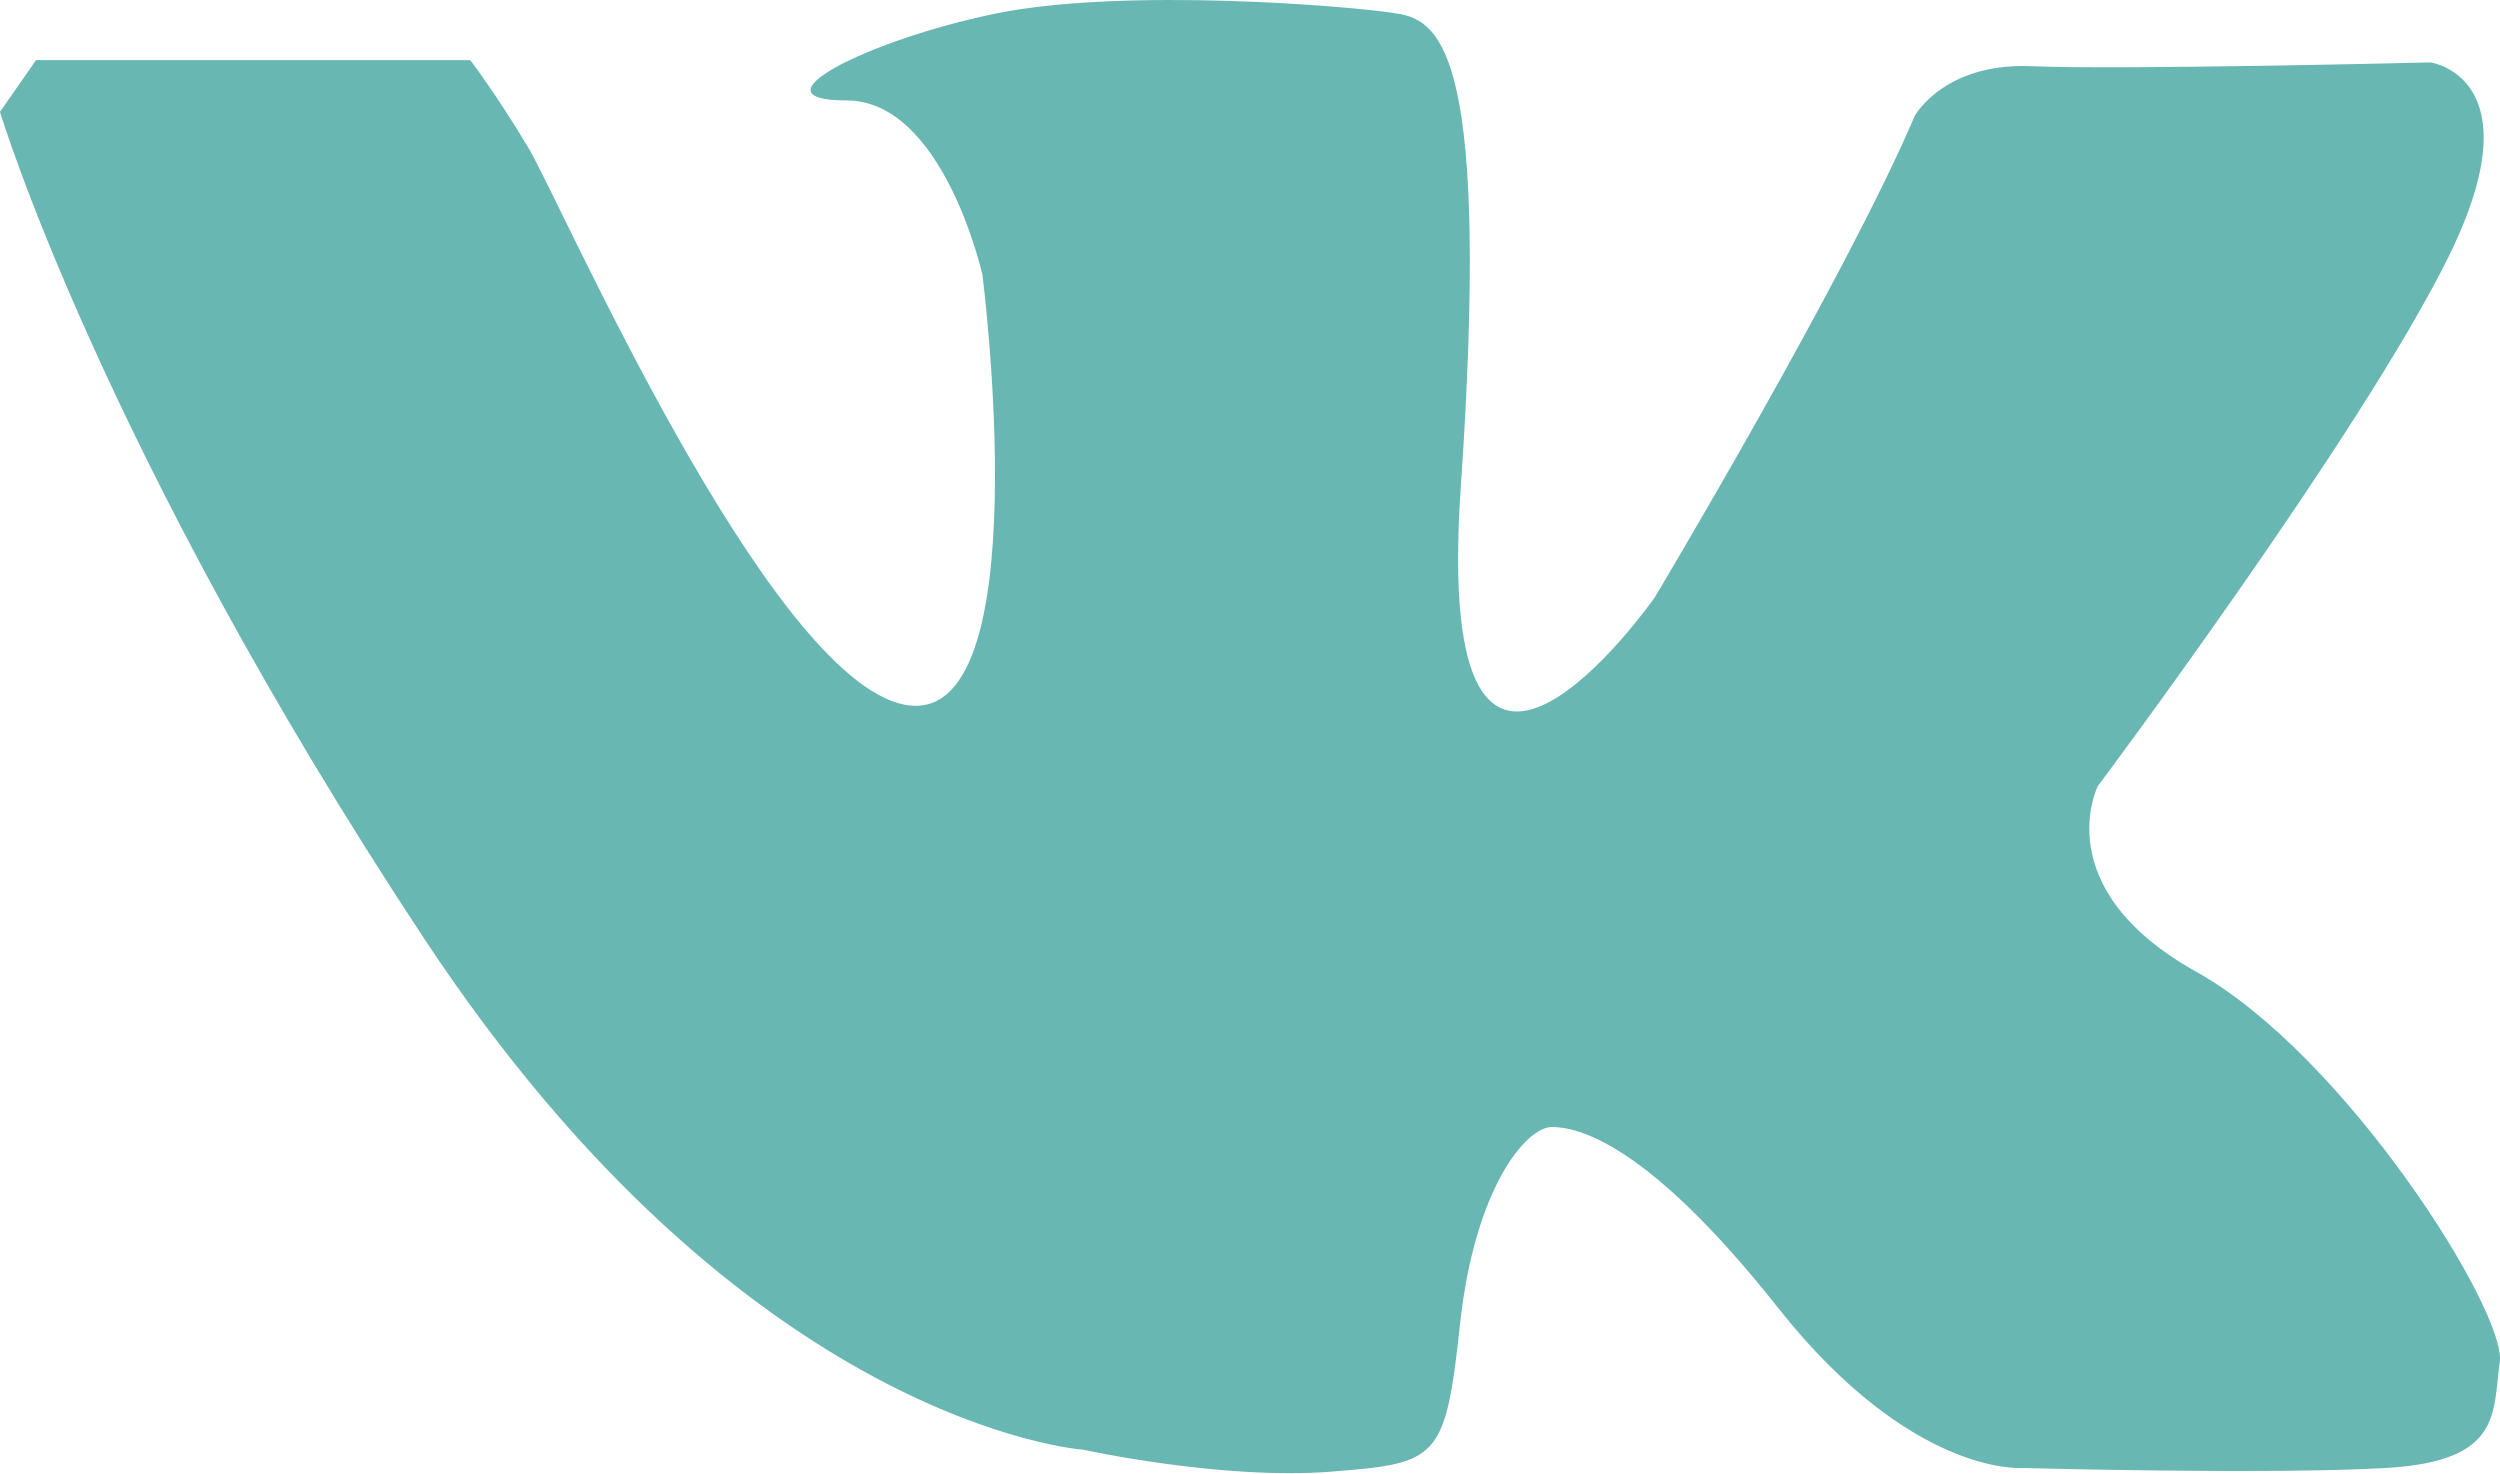
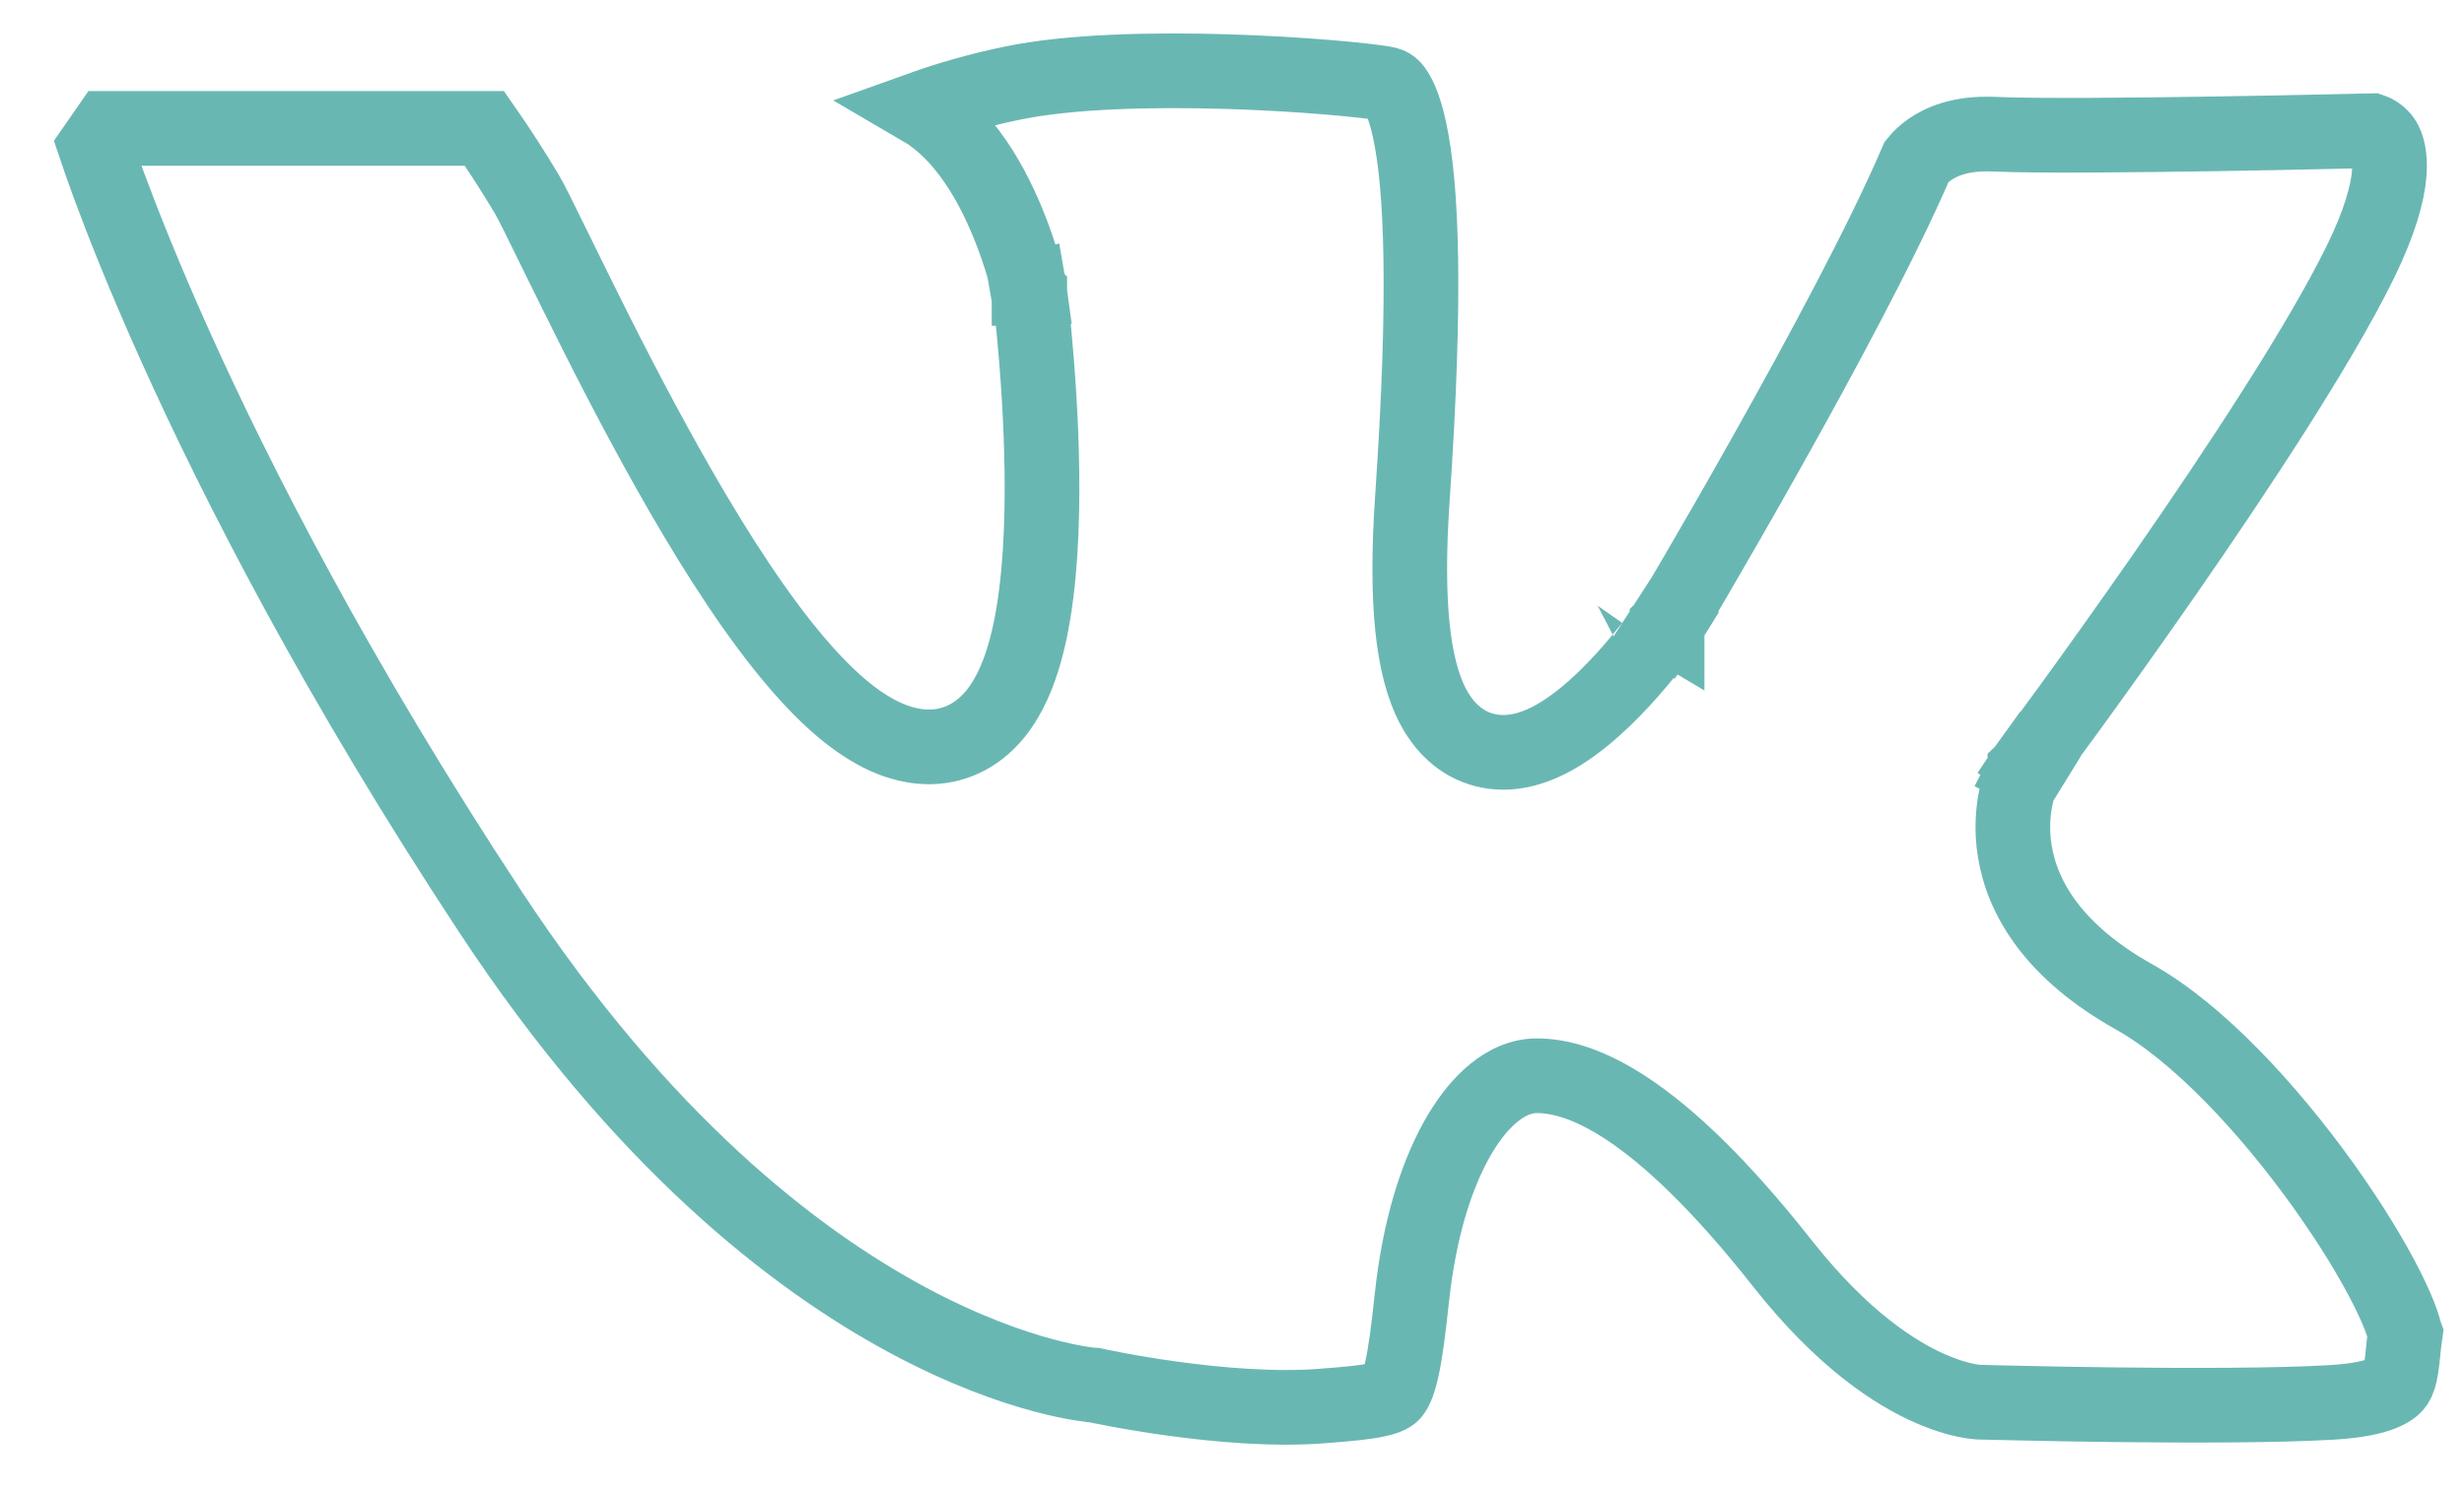
- <svg xmlns="http://www.w3.org/2000/svg" width="56" height="33" viewBox="0 0 56 33" fill="none">
-   <path d="M0.807 1.347H10.534C10.534 1.347 11.11 2.097 11.834 3.307C12.559 4.518 17.2 15.188 20.261 15.785C23.323 16.382 22.006 6.154 22.006 6.154C22.006 6.154 21.134 2.25 18.961 2.25C16.788 2.25 19.405 0.904 22.286 0.307C25.166 -0.289 30.334 0.137 31.322 0.307C32.31 0.478 33.38 1.33 32.721 10.927C32.063 20.524 37.066 13.382 37.066 13.382C37.066 13.382 41.329 6.256 42.893 2.591C42.893 2.591 43.551 1.398 45.51 1.483C47.485 1.569 54.447 1.398 54.447 1.398C54.447 1.398 56.818 1.739 54.859 5.728C52.9 9.717 46.991 17.609 46.991 17.609C46.991 17.609 45.839 19.893 49.197 21.768C52.555 23.643 56.159 29.405 55.995 30.513C55.83 31.621 56.077 32.729 53.46 32.882C50.843 33.036 45.263 32.882 45.263 32.882C45.263 32.882 42.811 33.053 39.848 29.32C36.902 25.587 35.338 25.245 34.762 25.245C34.186 25.245 33.034 26.609 32.705 29.66C32.376 32.712 32.211 32.78 29.791 32.967C27.372 33.155 24.261 32.473 24.261 32.473C24.261 32.473 16.723 31.962 9.497 21.018C2.271 10.075 0 2.506 0 2.506L0.807 1.347Z" fill="#69B7B3" />
+ <svg xmlns="http://www.w3.org/2000/svg" width="33" height="20" viewBox="0 0 33 20" fill="none">
+   <path d="M13.294 3.973L13.79 3.909L13.787 3.887L13.783 3.864L13.294 3.973ZM13.294 3.973C13.79 3.909 13.79 3.91 13.79 3.91L13.79 3.91L13.791 3.911L13.791 3.915L13.793 3.929L13.799 3.98C13.804 4.024 13.812 4.089 13.821 4.171C13.838 4.334 13.861 4.566 13.883 4.844C13.927 5.396 13.968 6.136 13.952 6.87C13.936 7.592 13.866 8.358 13.663 8.937C13.562 9.226 13.411 9.52 13.171 9.728C12.907 9.957 12.571 10.053 12.202 9.98C11.865 9.915 11.556 9.723 11.285 9.497C11.009 9.266 10.737 8.968 10.474 8.637C9.949 7.975 9.426 7.131 8.955 6.293C8.482 5.453 8.052 4.604 7.717 3.925C7.611 3.711 7.516 3.518 7.433 3.349C7.245 2.965 7.117 2.703 7.055 2.599C6.854 2.263 6.675 1.992 6.546 1.805C6.525 1.774 6.505 1.746 6.487 1.72H1.446L1.276 1.965C1.318 2.09 1.379 2.264 1.46 2.486C1.643 2.98 1.93 3.707 2.345 4.63C3.175 6.475 4.519 9.102 6.567 12.212C8.587 15.28 10.634 16.862 12.15 17.678C12.91 18.087 13.541 18.306 13.975 18.422C14.191 18.48 14.359 18.512 14.469 18.53C14.524 18.539 14.564 18.544 14.589 18.547C14.602 18.548 14.61 18.549 14.615 18.55L14.617 18.55L14.618 18.55L14.618 18.55L14.618 18.55L14.619 18.55L14.654 18.552L14.69 18.56L14.69 18.56L14.69 18.56L14.69 18.56L14.69 18.56L14.693 18.561L14.707 18.564L14.762 18.575C14.81 18.585 14.882 18.599 14.973 18.616C15.155 18.65 15.412 18.694 15.711 18.735C16.316 18.818 17.065 18.883 17.703 18.833C18.059 18.806 18.285 18.785 18.449 18.748C18.601 18.714 18.637 18.679 18.652 18.663C18.675 18.637 18.723 18.565 18.773 18.345C18.823 18.127 18.861 17.825 18.909 17.384C19.008 16.46 19.235 15.76 19.503 15.275C19.637 15.034 19.787 14.834 19.949 14.688C20.097 14.554 20.316 14.409 20.581 14.409C21.149 14.409 22.172 14.764 23.879 16.932C24.679 17.944 25.388 18.399 25.866 18.605C26.106 18.709 26.293 18.753 26.41 18.771C26.469 18.78 26.511 18.782 26.534 18.783C26.543 18.784 26.549 18.784 26.552 18.784L26.569 18.782L26.593 18.783L26.593 18.783L26.594 18.783L26.595 18.783L26.602 18.783L26.629 18.784L26.732 18.787C26.821 18.789 26.951 18.792 27.111 18.795C27.432 18.802 27.876 18.811 28.366 18.816C29.35 18.827 30.505 18.827 31.232 18.784C31.934 18.742 32.063 18.58 32.093 18.535C32.118 18.497 32.141 18.437 32.16 18.316C32.169 18.256 32.176 18.192 32.184 18.111C32.191 18.041 32.2 17.958 32.212 17.873C32.21 17.868 32.206 17.825 32.174 17.731C32.133 17.608 32.064 17.447 31.966 17.252C31.77 16.863 31.476 16.38 31.116 15.877C30.386 14.857 29.444 13.836 28.582 13.353C27.516 12.756 27.088 12.042 26.984 11.403C26.934 11.097 26.963 10.833 27.006 10.645C27.028 10.55 27.053 10.473 27.074 10.417C27.085 10.389 27.095 10.365 27.102 10.347C27.103 10.345 27.104 10.343 27.105 10.341C27.108 10.335 27.111 10.329 27.113 10.324L27.117 10.316L27.119 10.313L27.119 10.311L27.12 10.31C27.12 10.31 27.12 10.31 27.567 10.534M13.294 3.973C13.783 3.864 13.783 3.864 13.783 3.864L13.782 3.864L13.782 3.863L13.782 3.861L13.78 3.854L13.775 3.831C13.77 3.811 13.763 3.784 13.754 3.75C13.736 3.682 13.71 3.587 13.674 3.473C13.603 3.248 13.493 2.942 13.337 2.631C13.184 2.325 12.974 1.989 12.694 1.724C12.589 1.624 12.471 1.531 12.339 1.454C12.691 1.328 13.114 1.205 13.556 1.114C14.318 0.955 15.418 0.929 16.426 0.959C17.431 0.989 18.283 1.074 18.531 1.117C18.606 1.13 18.63 1.143 18.66 1.177C18.708 1.23 18.8 1.375 18.879 1.746C19.04 2.492 19.104 3.926 18.916 6.673C18.868 7.377 18.87 7.945 18.916 8.396C18.962 8.842 19.053 9.209 19.207 9.488C19.369 9.781 19.614 9.996 19.941 10.059C20.243 10.117 20.524 10.027 20.74 9.918C21.165 9.704 21.564 9.301 21.832 8.997C21.972 8.837 22.09 8.69 22.172 8.582C22.214 8.528 22.247 8.483 22.27 8.452L22.296 8.415L22.304 8.404L22.306 8.401L22.307 8.4L22.307 8.4C22.307 8.4 22.307 8.399 21.897 8.113M21.897 8.113L22.307 8.399L22.317 8.385L22.327 8.369L21.897 8.113ZM21.897 8.113L22.327 8.369L22.327 8.369L22.327 8.368L22.329 8.366L22.334 8.357L22.355 8.322L22.434 8.188C22.503 8.071 22.602 7.903 22.724 7.694C22.967 7.277 23.301 6.699 23.662 6.055C24.373 4.789 25.206 3.245 25.668 2.169C25.673 2.163 25.679 2.155 25.686 2.146C25.715 2.112 25.765 2.059 25.841 2.006C25.987 1.903 26.252 1.778 26.699 1.797L26.699 1.797C27.281 1.823 28.575 1.81 29.704 1.792C30.273 1.783 30.806 1.772 31.198 1.763C31.393 1.759 31.553 1.756 31.664 1.753L31.768 1.751C31.777 1.754 31.788 1.758 31.799 1.764C31.843 1.786 31.894 1.822 31.933 1.888C32.001 2.003 32.145 2.42 31.612 3.509C31.071 4.613 29.969 6.285 28.984 7.703C28.494 8.408 28.04 9.041 27.707 9.499C27.541 9.727 27.405 9.912 27.311 10.039C27.265 10.103 27.228 10.152 27.203 10.185L27.175 10.223L27.168 10.232L27.166 10.235L27.166 10.235L27.166 10.235L27.567 10.534M27.567 10.534L27.166 10.235L27.14 10.271L27.12 10.31L27.567 10.534Z" stroke="#69B7B3" />
</svg>
